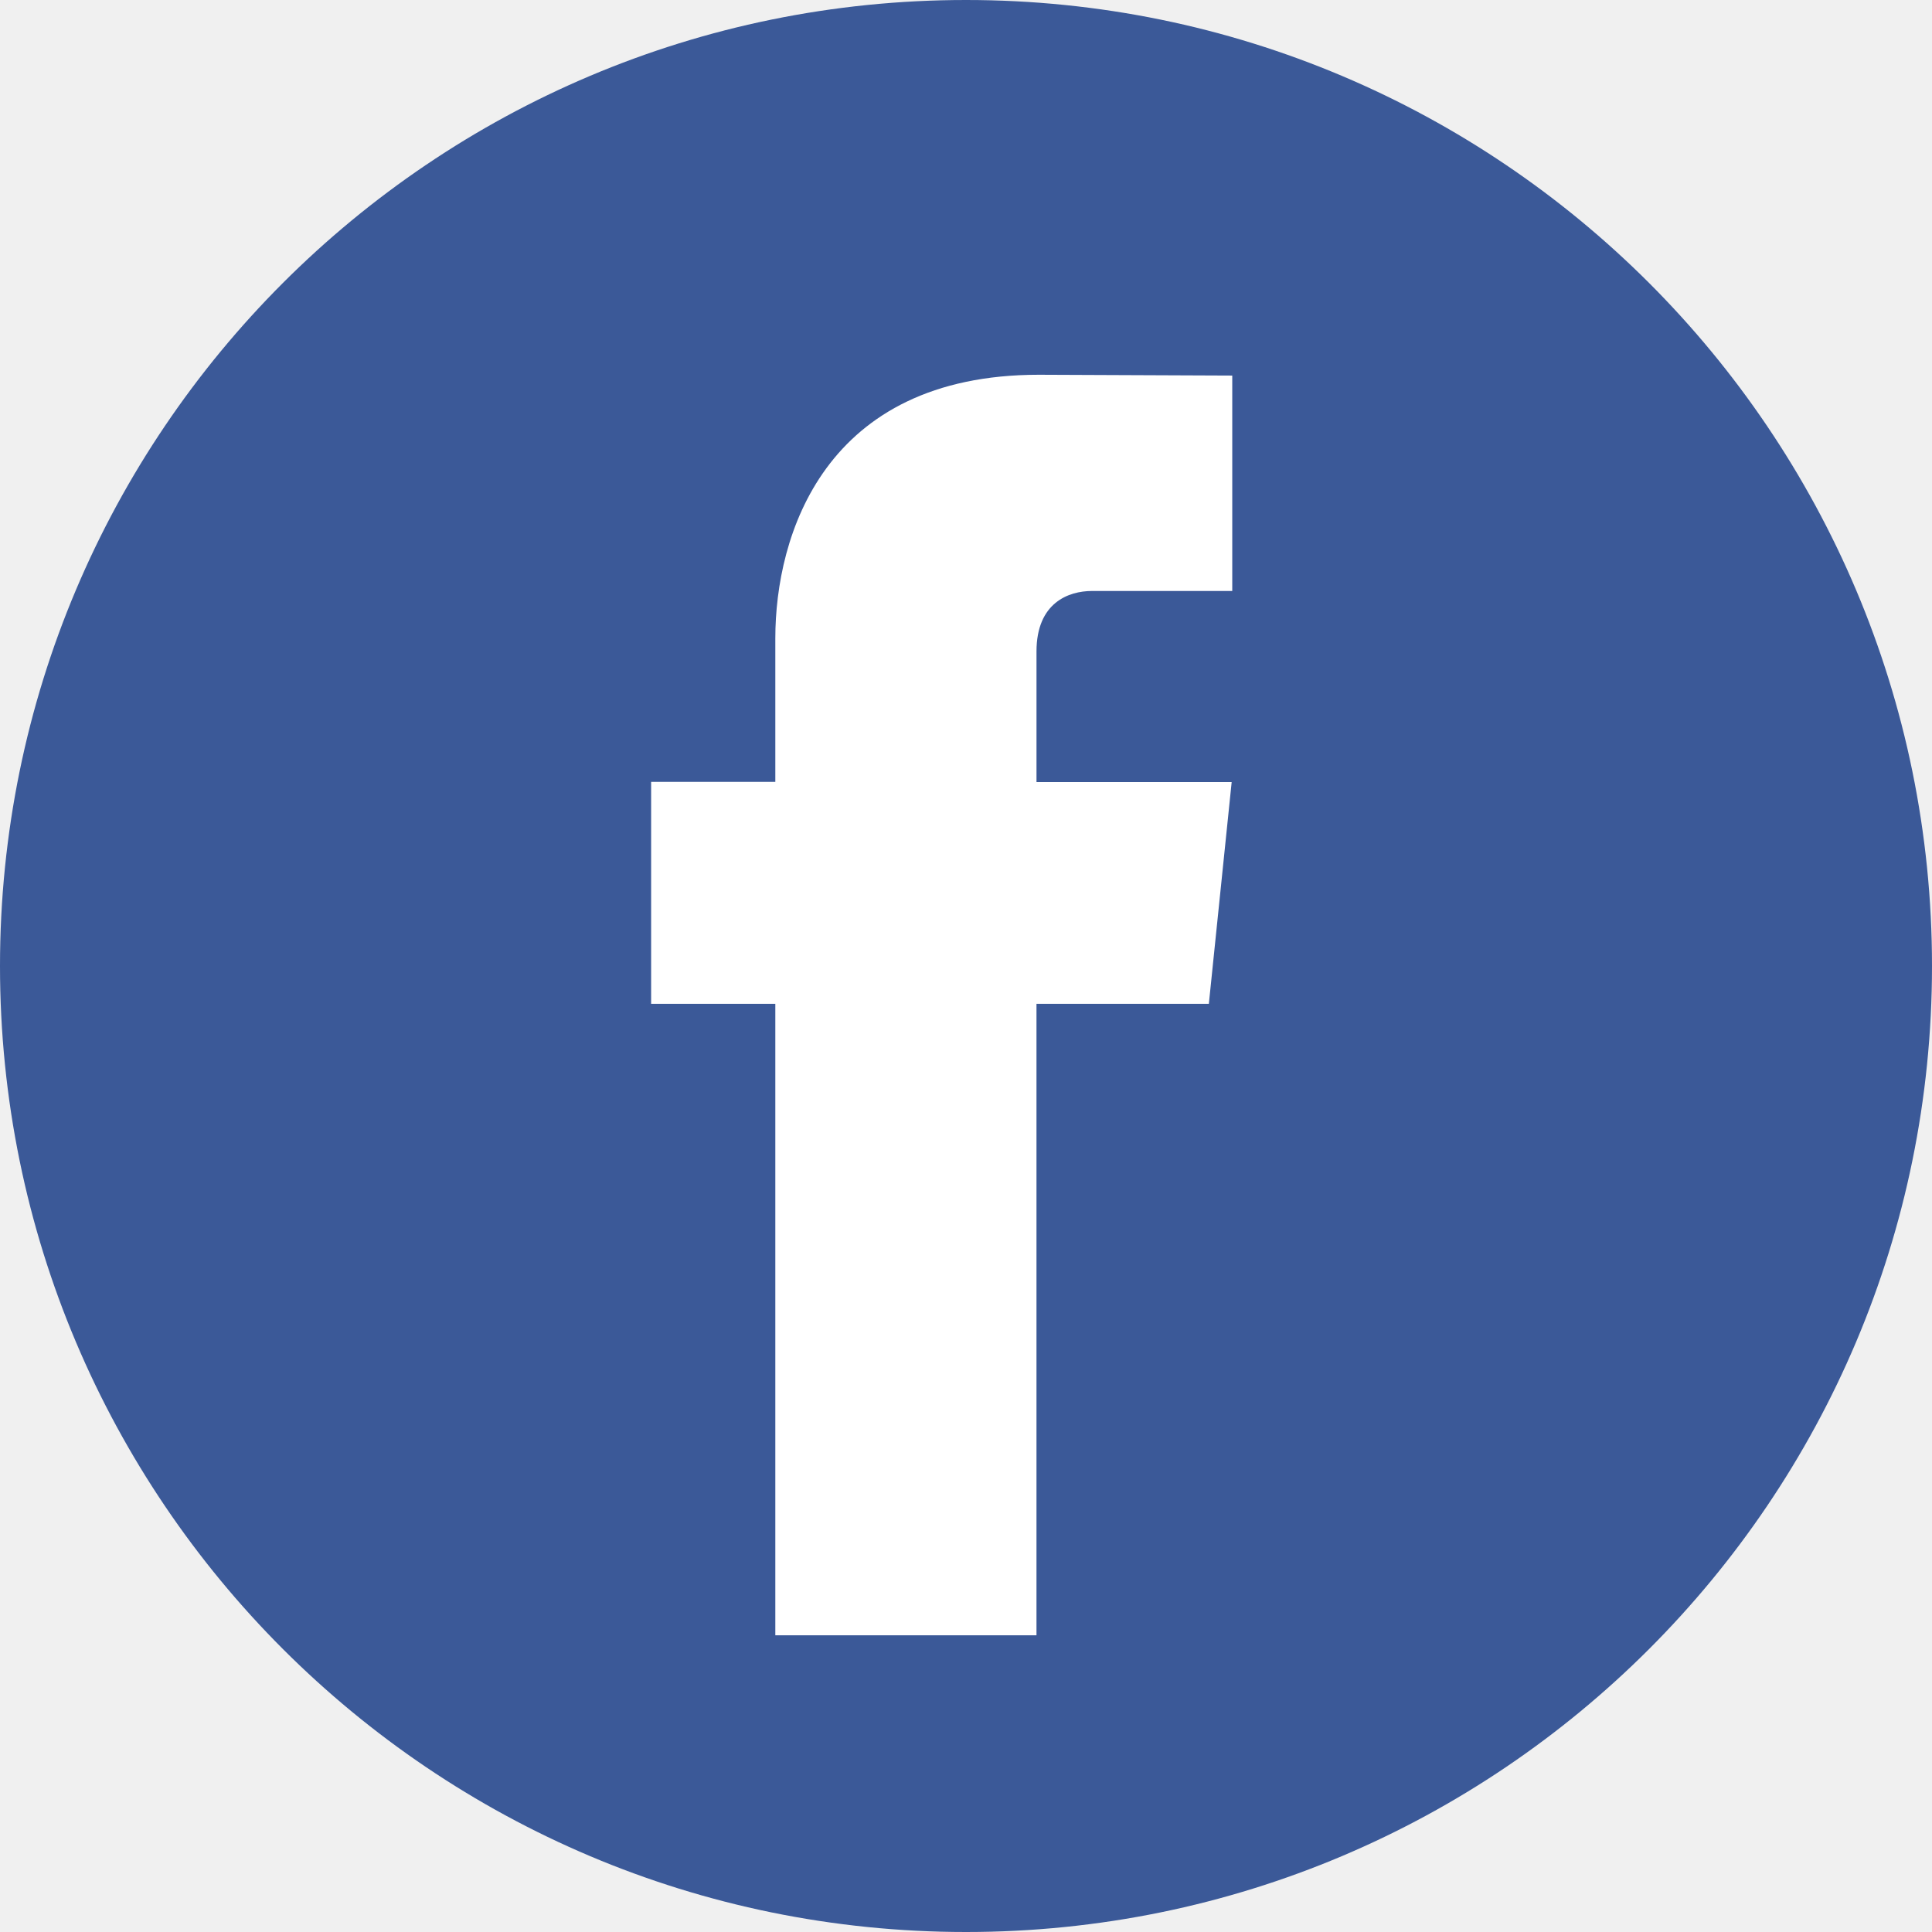
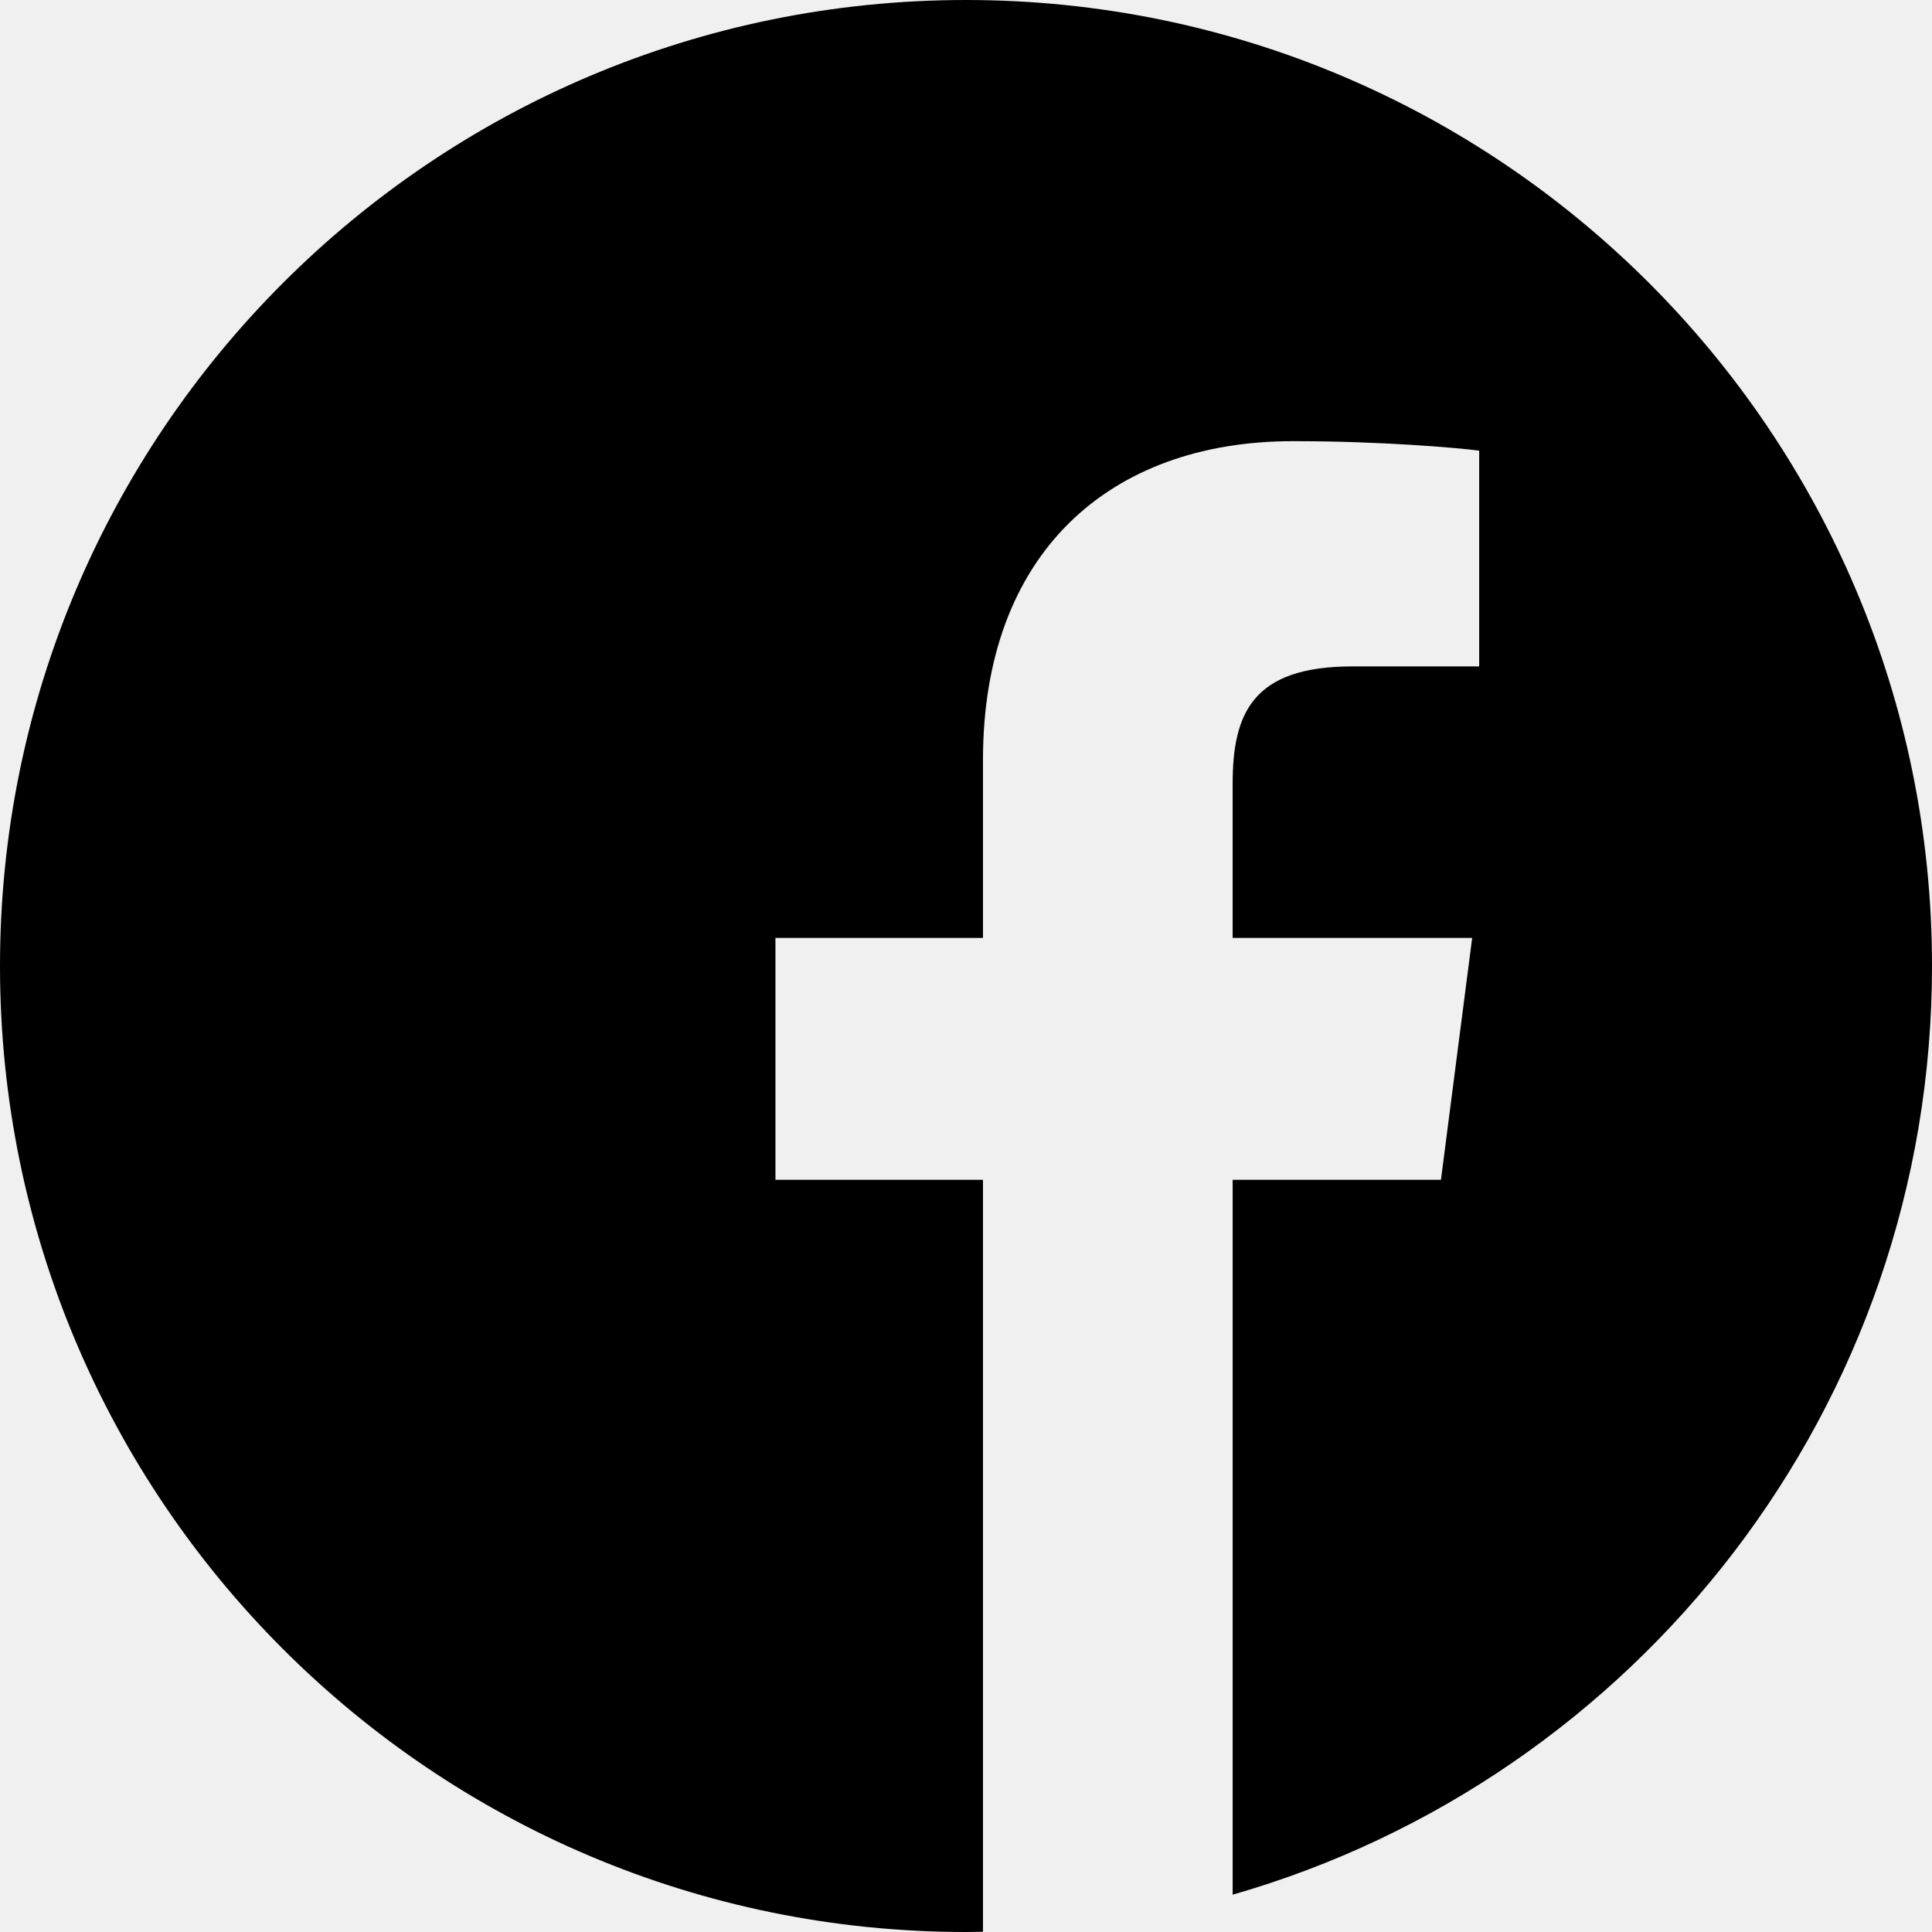
- <svg xmlns="http://www.w3.org/2000/svg" version="1.1" id="Capa_1" x="0px" y="0px" viewBox="0 0 112.196 112.196" style="enable-background:new 0 0 112.196 112.196;" xml:space="preserve">
-   <g>
-     <circle style="fill:#3B5998;" cx="56.098" cy="56.098" r="56.098" />
-     <path style="fill:#FFFFFF;" d="M70.201,58.294h-10.01v36.672H45.025V58.294h-7.213V45.406h7.213v-8.34   c0-5.964,2.833-15.303,15.301-15.303L71.56,21.81v12.51h-8.151c-1.337,0-3.217,0.668-3.217,3.513v7.585h11.334L70.201,58.294z" />
-   </g>
-   <g>
- </g>
-   <g>
- </g>
-   <g>
- </g>
-   <g>
- </g>
-   <g>
- </g>
-   <g>
- </g>
-   <g>
- </g>
-   <g>
- </g>
-   <g>
- </g>
-   <g>
- </g>
-   <g>
- </g>
-   <g>
- </g>
-   <g>
- </g>
-   <g>
- </g>
-   <g>
- </g>
+ <svg xmlns="http://www.w3.org/2000/svg" height="512pt" viewBox="0 0 512 512" width="512pt">
+   <path d="m297.277 508.668c-2.133.348-4.273.668-6.422.961 2.148-.293 4.289-.613 6.422-.961zm0 0" />
+   <path d="m302.398 507.793c-1.02.188-2.039.359-3.059.535 1.02-.176 2.039-.348 3.059-.535zm0 0" />
+   <path d="m285.137 510.34c-2.496.281-5.008.531-7.527.742 2.52-.211 5.031-.461 7.527-.742zm0 0" />
+   <path d="m290.055 509.738c-1.199.16-2.406.309-3.609.449 1.203-.141 2.41-.289 3.609-.449zm0 0" />
+   <path d="m309.367 506.41c-.898.191-1.801.383-2.703.566.902-.184 1.805-.375 2.703-.566zm0 0" />
+   <path d="m326.664 502.113c-.727.207-1.453.402-2.18.605.727-.203 1.453-.398 2.18-.605zm0 0" />
+   <path d="m321.434 503.543c-.789.207-1.582.418-2.375.617.793-.199 1.586-.406 2.375-.617zm0 0" />
+   <path d="m314.59 505.254c-.836.195-1.68.379-2.523.566.844-.188 1.688-.371 2.523-.566zm0 0" />
+   <path d="m277.527 511.09c-1.348.113-2.695.215-4.047.305 1.352-.09 2.699-.191 4.047-.305zm0 0" />
+   <path d="m512 256c0-141.363-114.637-256-256-256s-256 114.637-256 256 114.637 256 256 256c1.504 0 3-.031 4.5-.059v-199.285h-55v-64.098h55v-47.168c0-54.703 33.395-84.477 82.191-84.477 23.367 0 43.453 1.742 49.309 2.52v57.172h-33.648c-26.547 0-31.688 12.617-31.688 31.129v40.824h63.477l-8.273 64.098h-55.203v189.453c107.004-30.676 185.336-129.258 185.336-246.109zm0 0" />
+   <path d="m272.914 511.43c-2.664.172-5.34.309-8.023.398 2.684-.09 5.359-.227 8.023-.398zm0 0" />
+   <path d="m264.754 511.836c-1.414.047-2.832.082-4.25.105 1.418-.023 2.836-.059 4.25-.105zm0 0" />
</svg>
